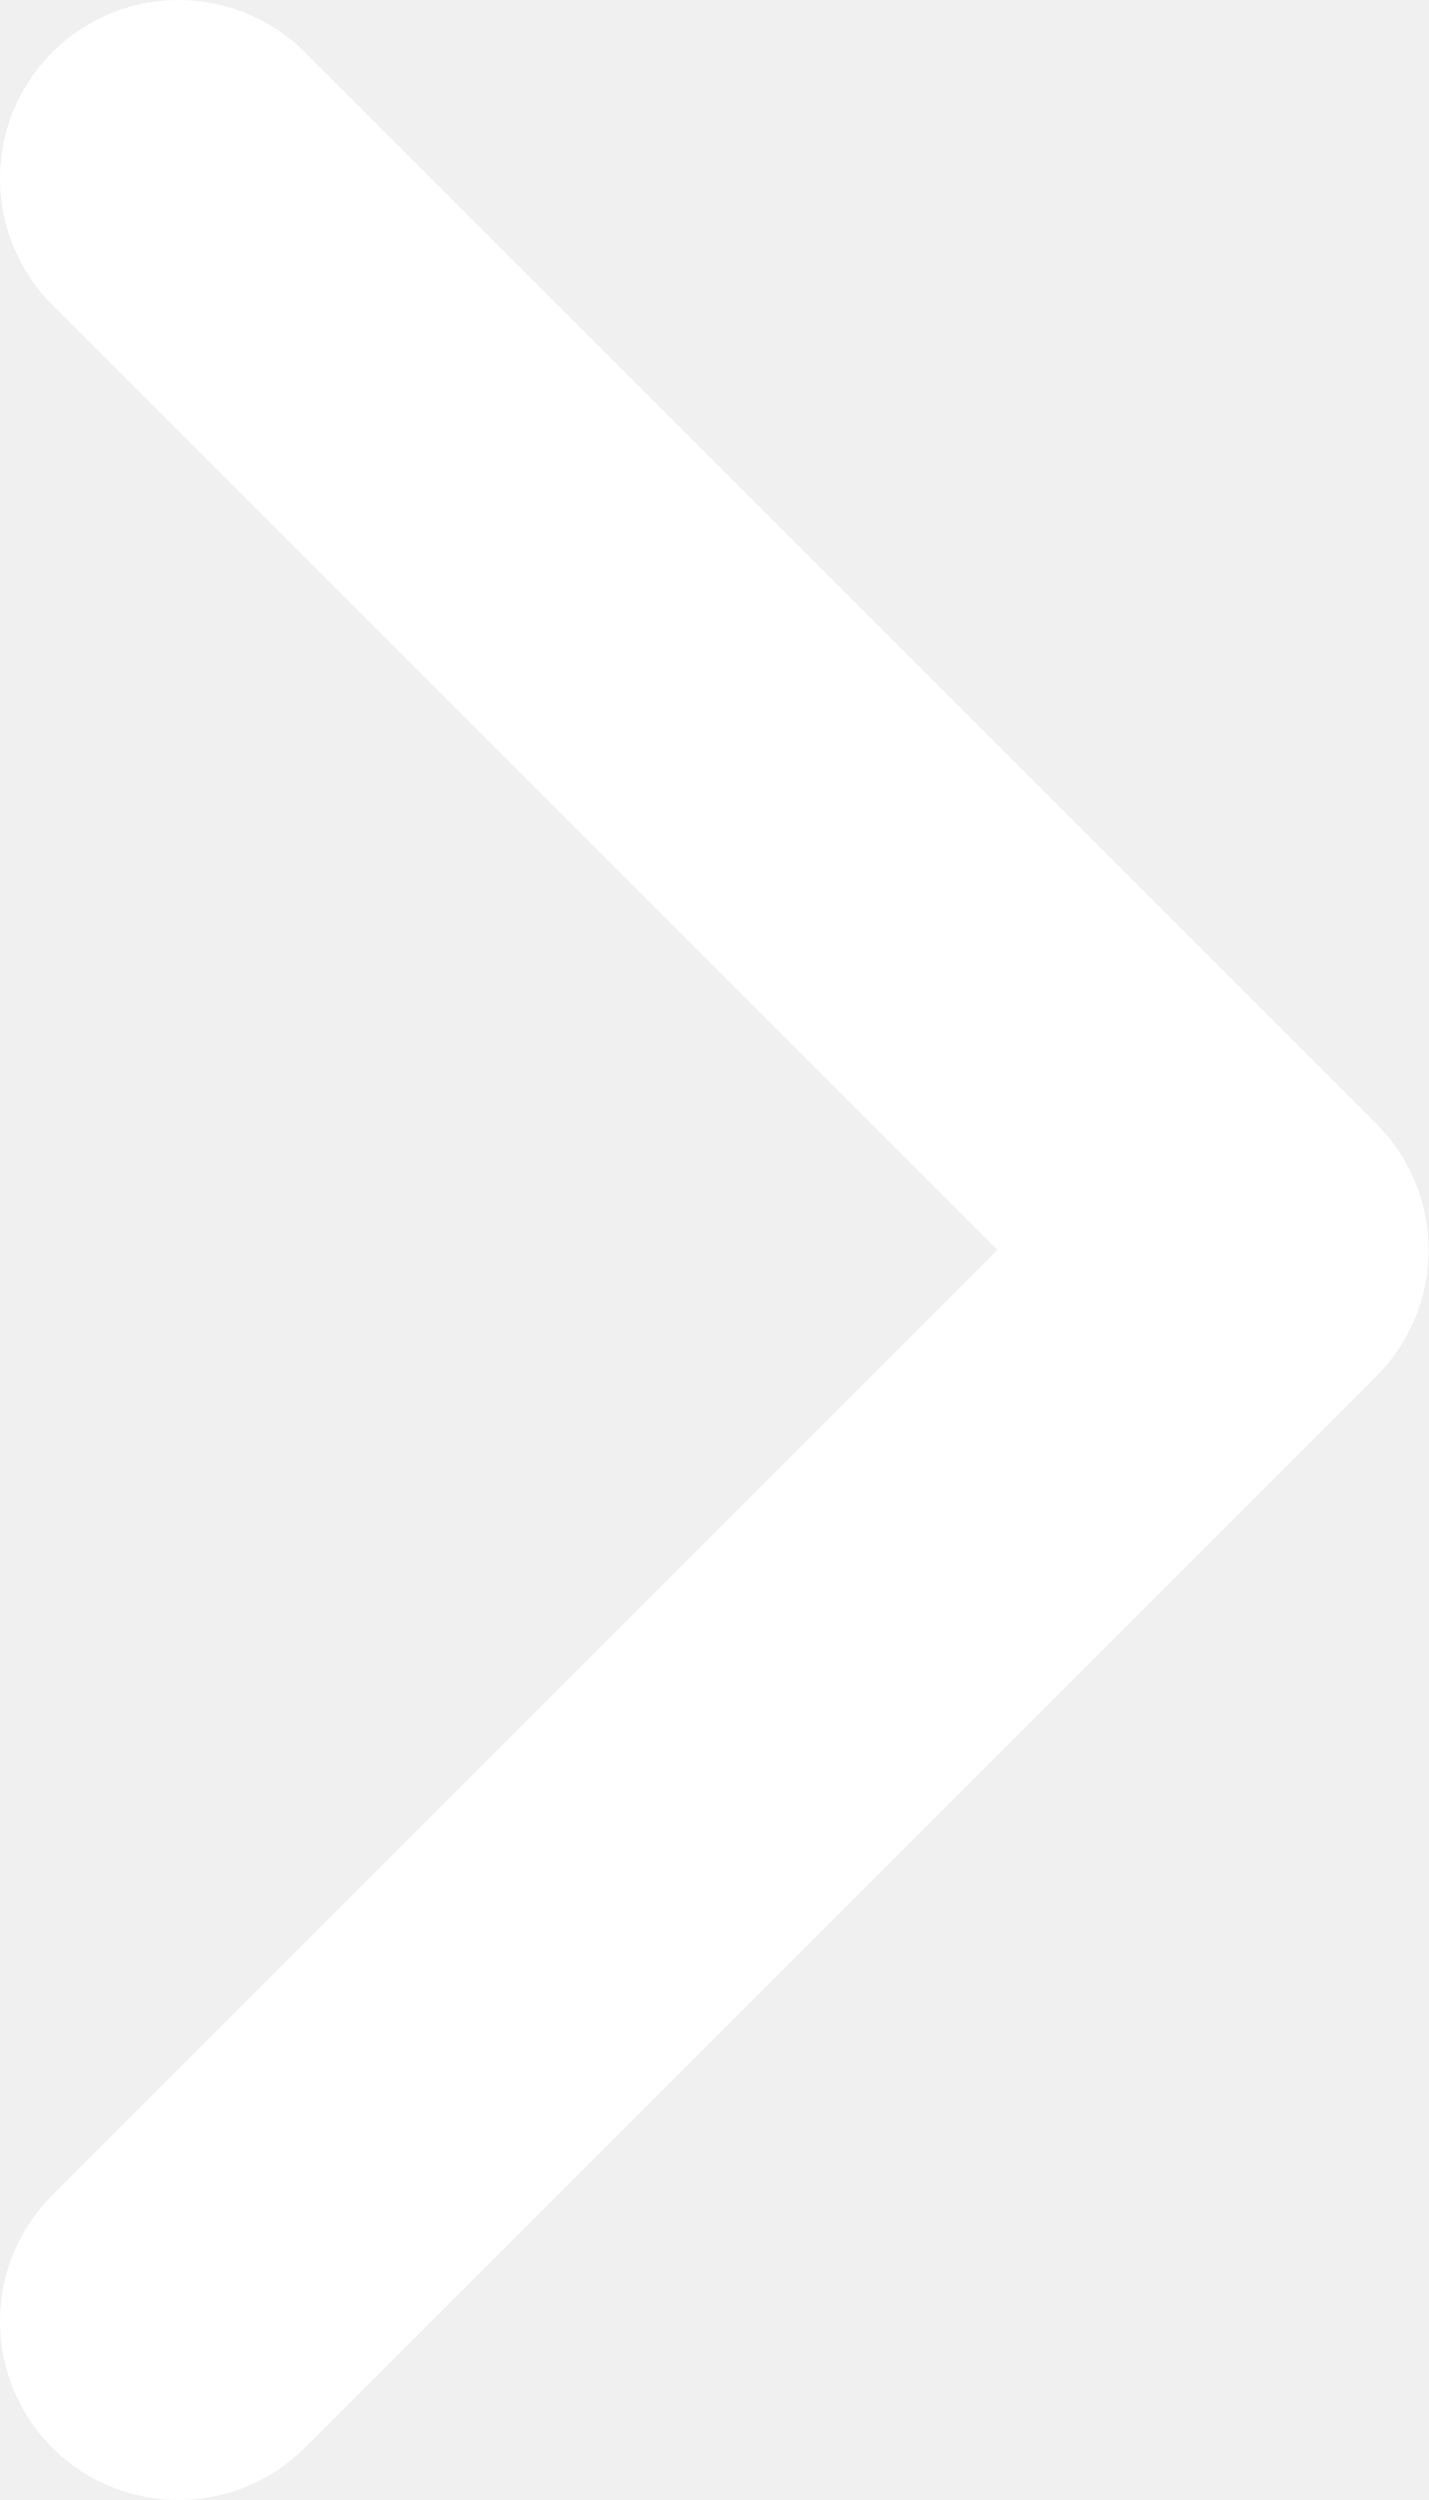
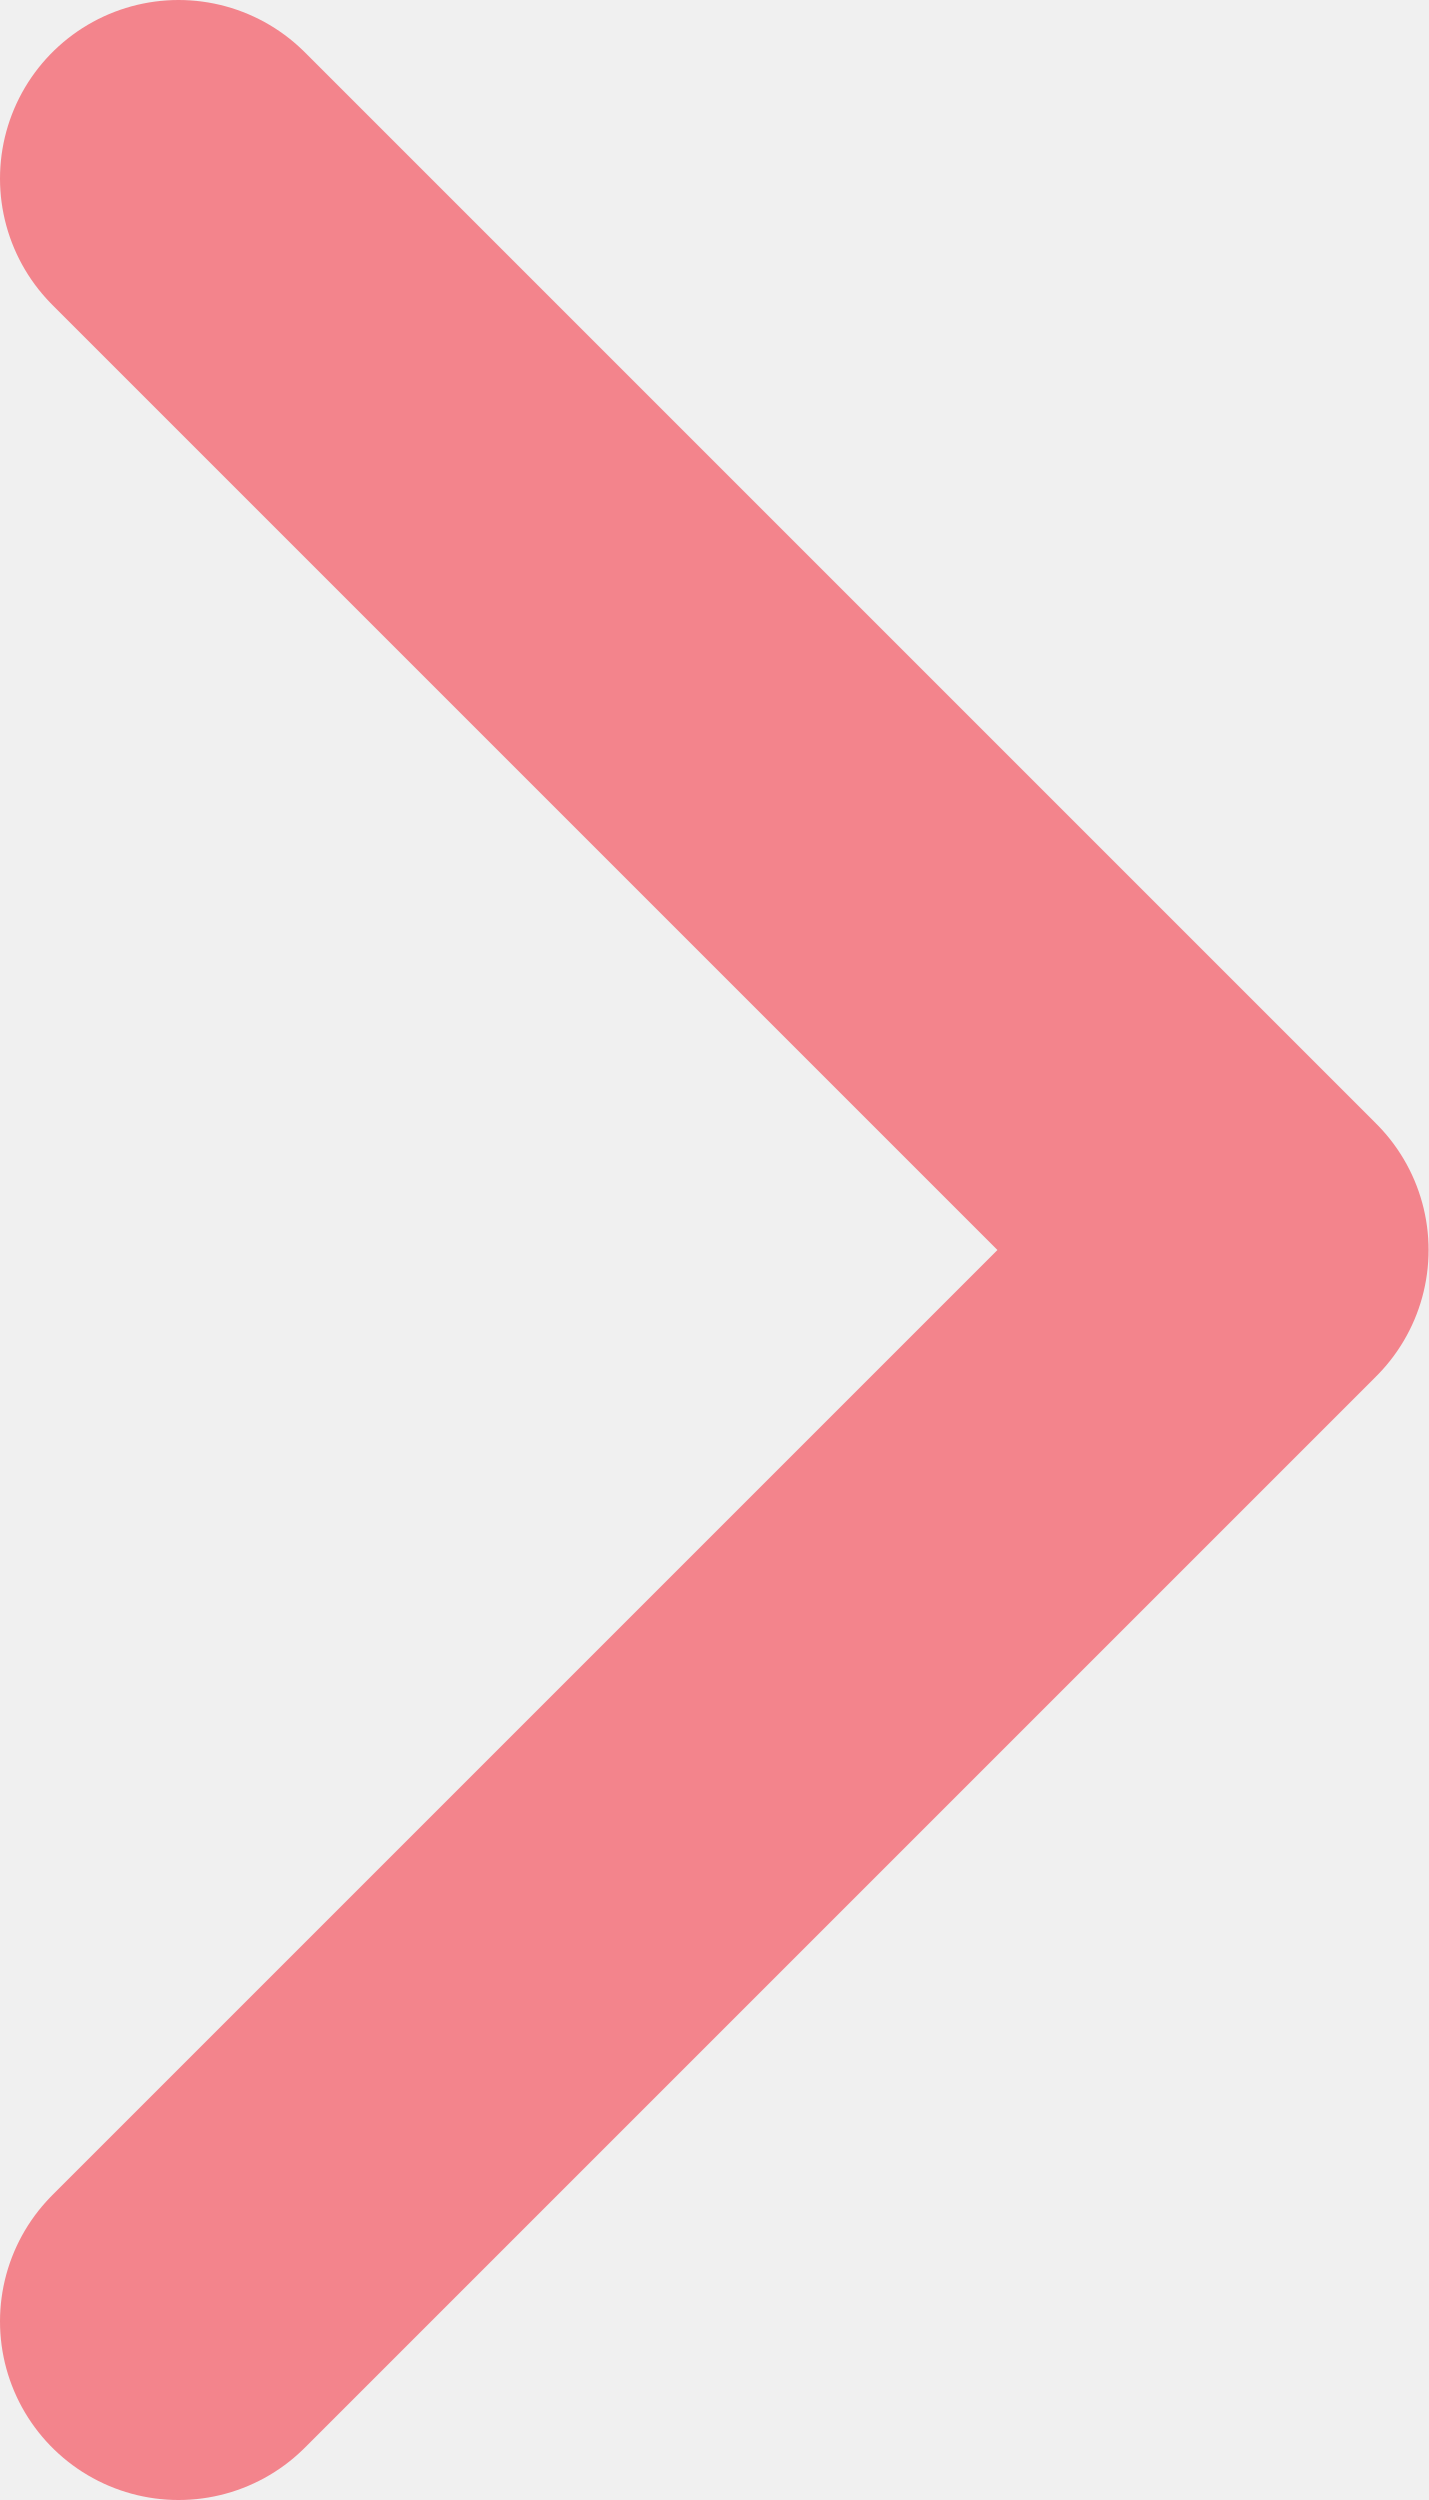
<svg xmlns="http://www.w3.org/2000/svg" width="8" height="14" viewBox="0 0 8 14" fill="none">
-   <path d="M1 13L7 7L1 1" stroke="white" stroke-width="2" stroke-linecap="round" stroke-linejoin="round" />
+   <path d="M1 13L7 7L1 1" stroke="#f3848c" stroke-width="2" stroke-linecap="round" stroke-linejoin="round" />
</svg>
